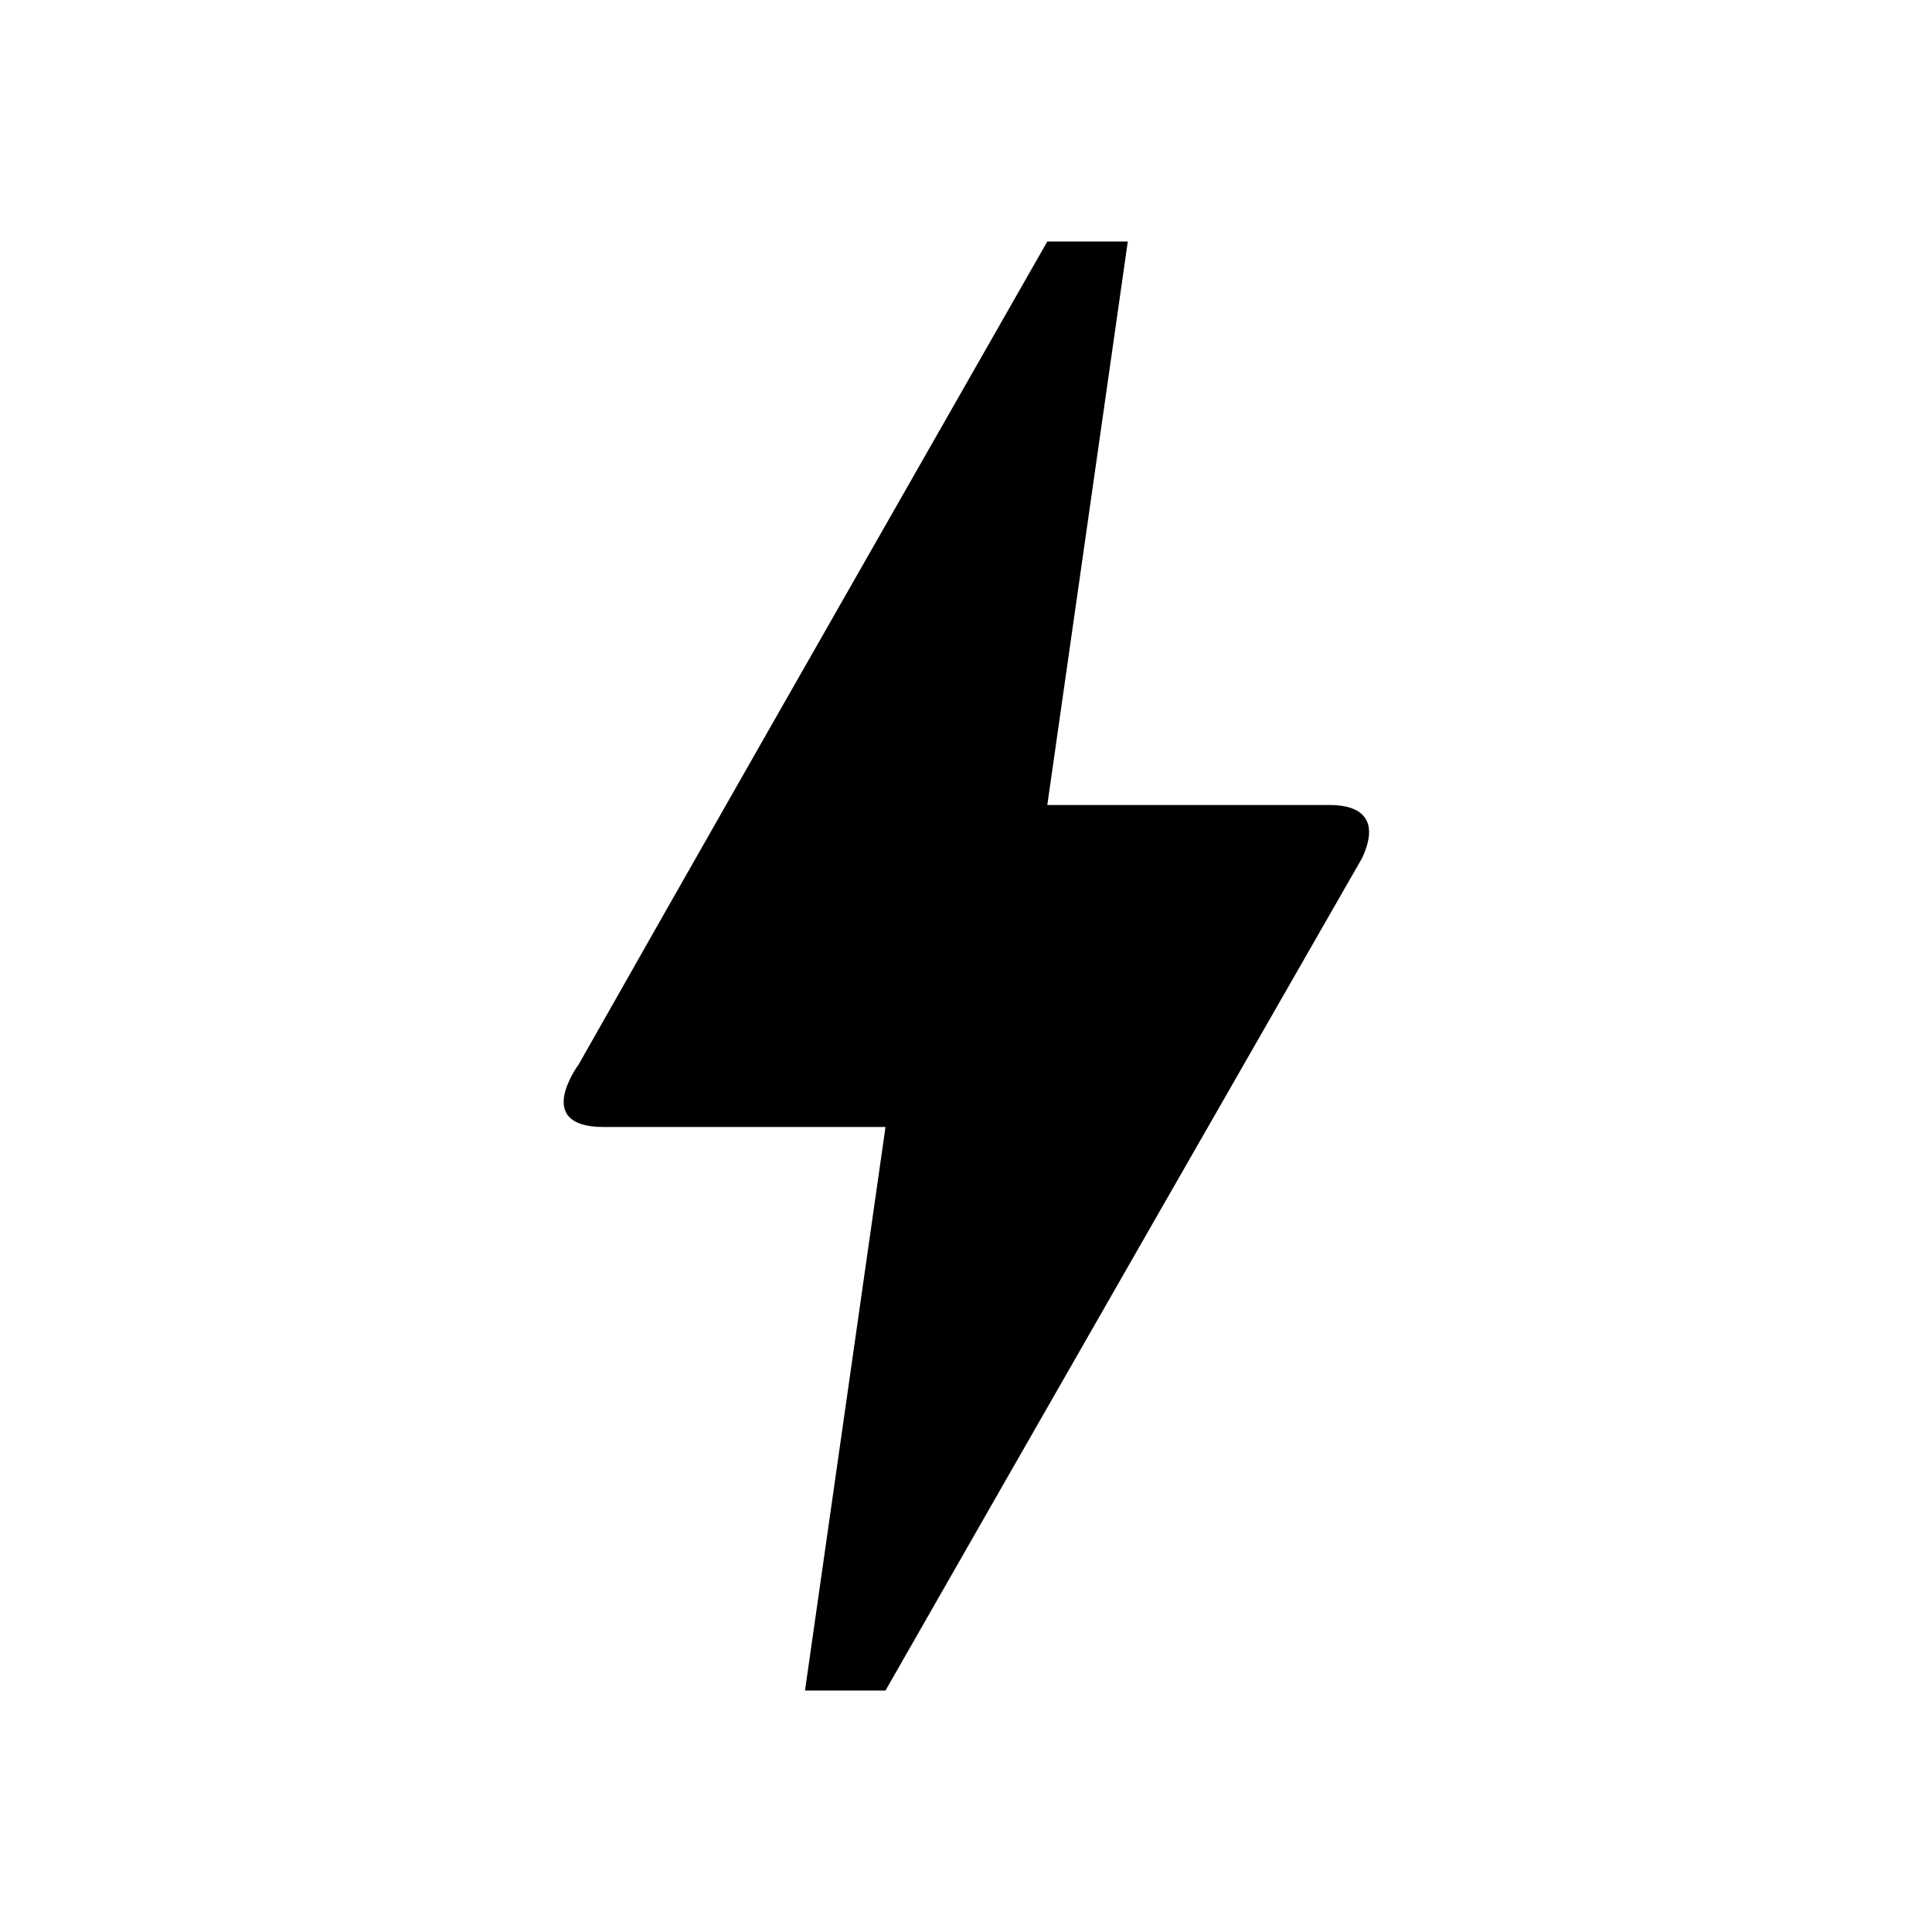
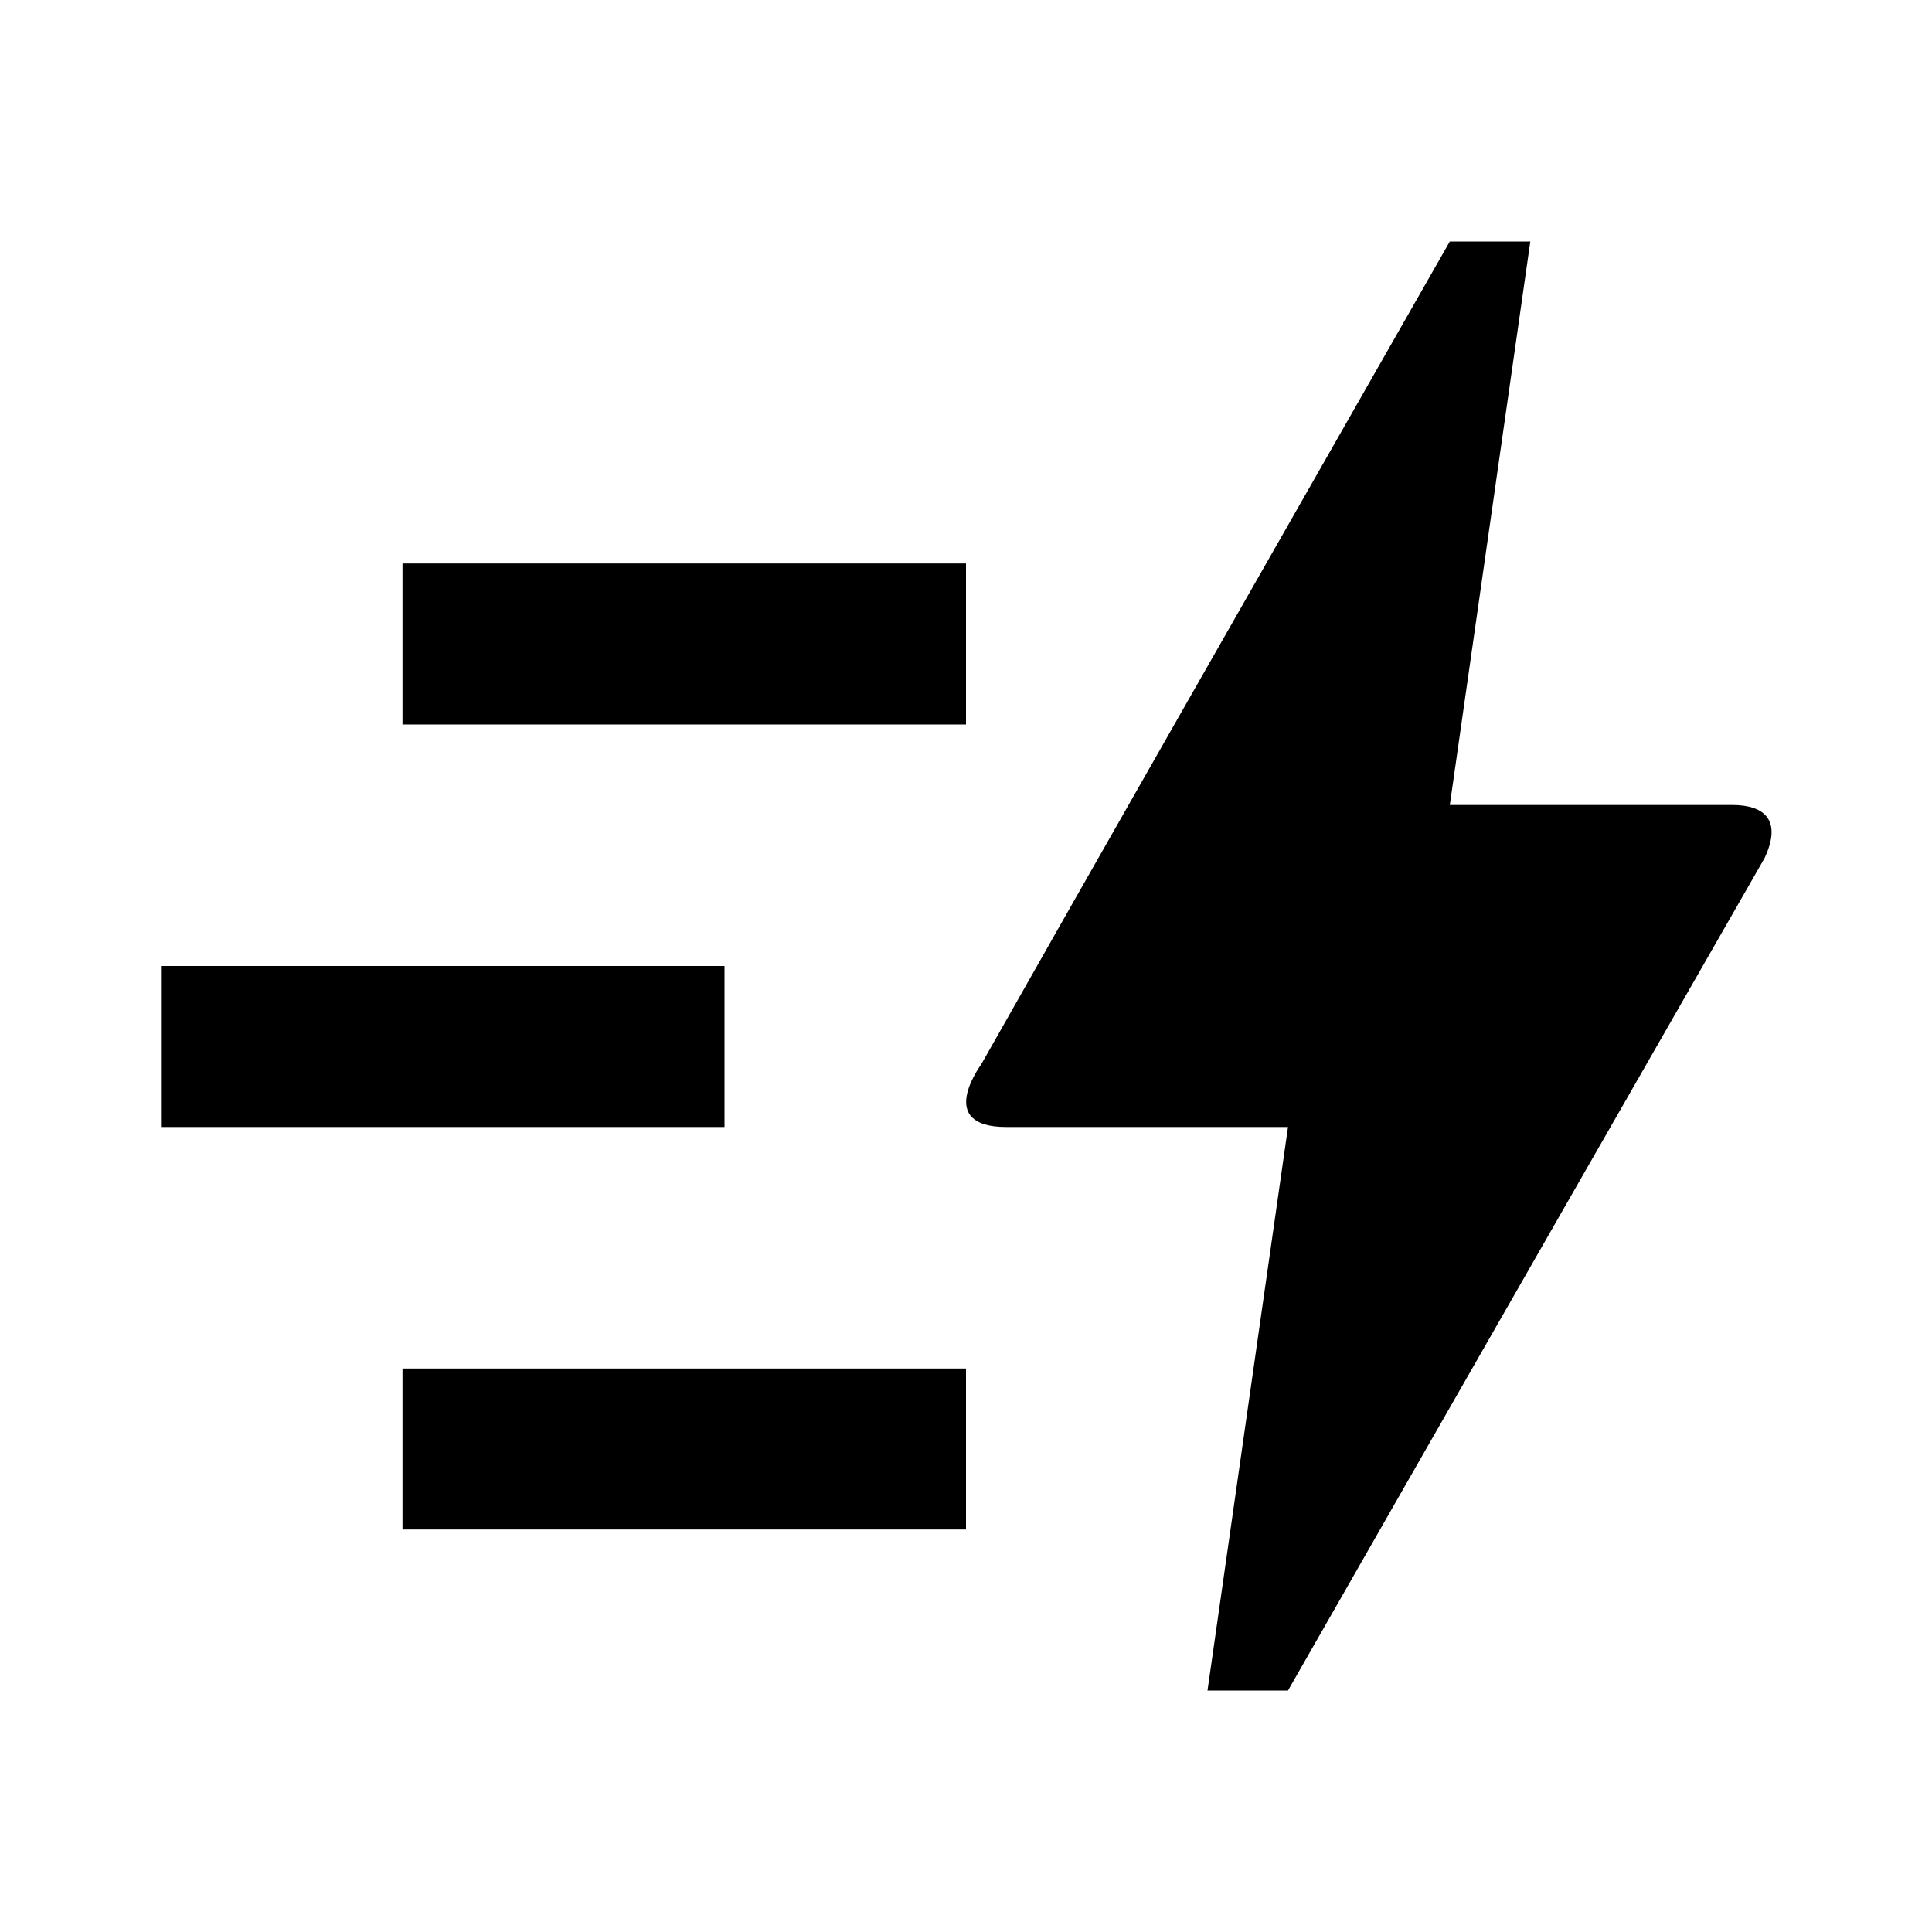
- <svg xmlns="http://www.w3.org/2000/svg" enable-background="new 0 0 24 24" height="24px" viewBox="0 0 24 24" width="24px">
-   <g>
-     <rect fill="none" height="24" width="24" />
-   </g>
-   <g>
-     <path d="M11,21h-1l1-7H7.5c-0.88,0-0.33-0.75-0.31-0.78C8.48,10.94,10.42,7.54,13.01,3h1l-1,7h3.51c0.4,0,0.62,0.19,0.4,0.66 C12.97,17.55,11,21,11,21z" />
-   </g>
+ <svg xmlns="http://www.w3.org/2000/svg" width="24" height="24" viewBox="0 0 24 24">
+   <path d="M16 21H15L16 14H12.5C11.62 14 12.17 13.25 12.19 13.22C13.48 10.94 15.42 7.54 18.01 3H19.01L18.01 10H21.52C21.92 10 22.14 10.19 21.92 10.66C17.97 17.55 16 21 16 21Z" />
+   <rect x="5" y="7" width="7" height="2" />
+   <rect x="2" y="12" width="7" height="2" />
+   <rect x="5" y="17" width="7" height="2" />
</svg>
